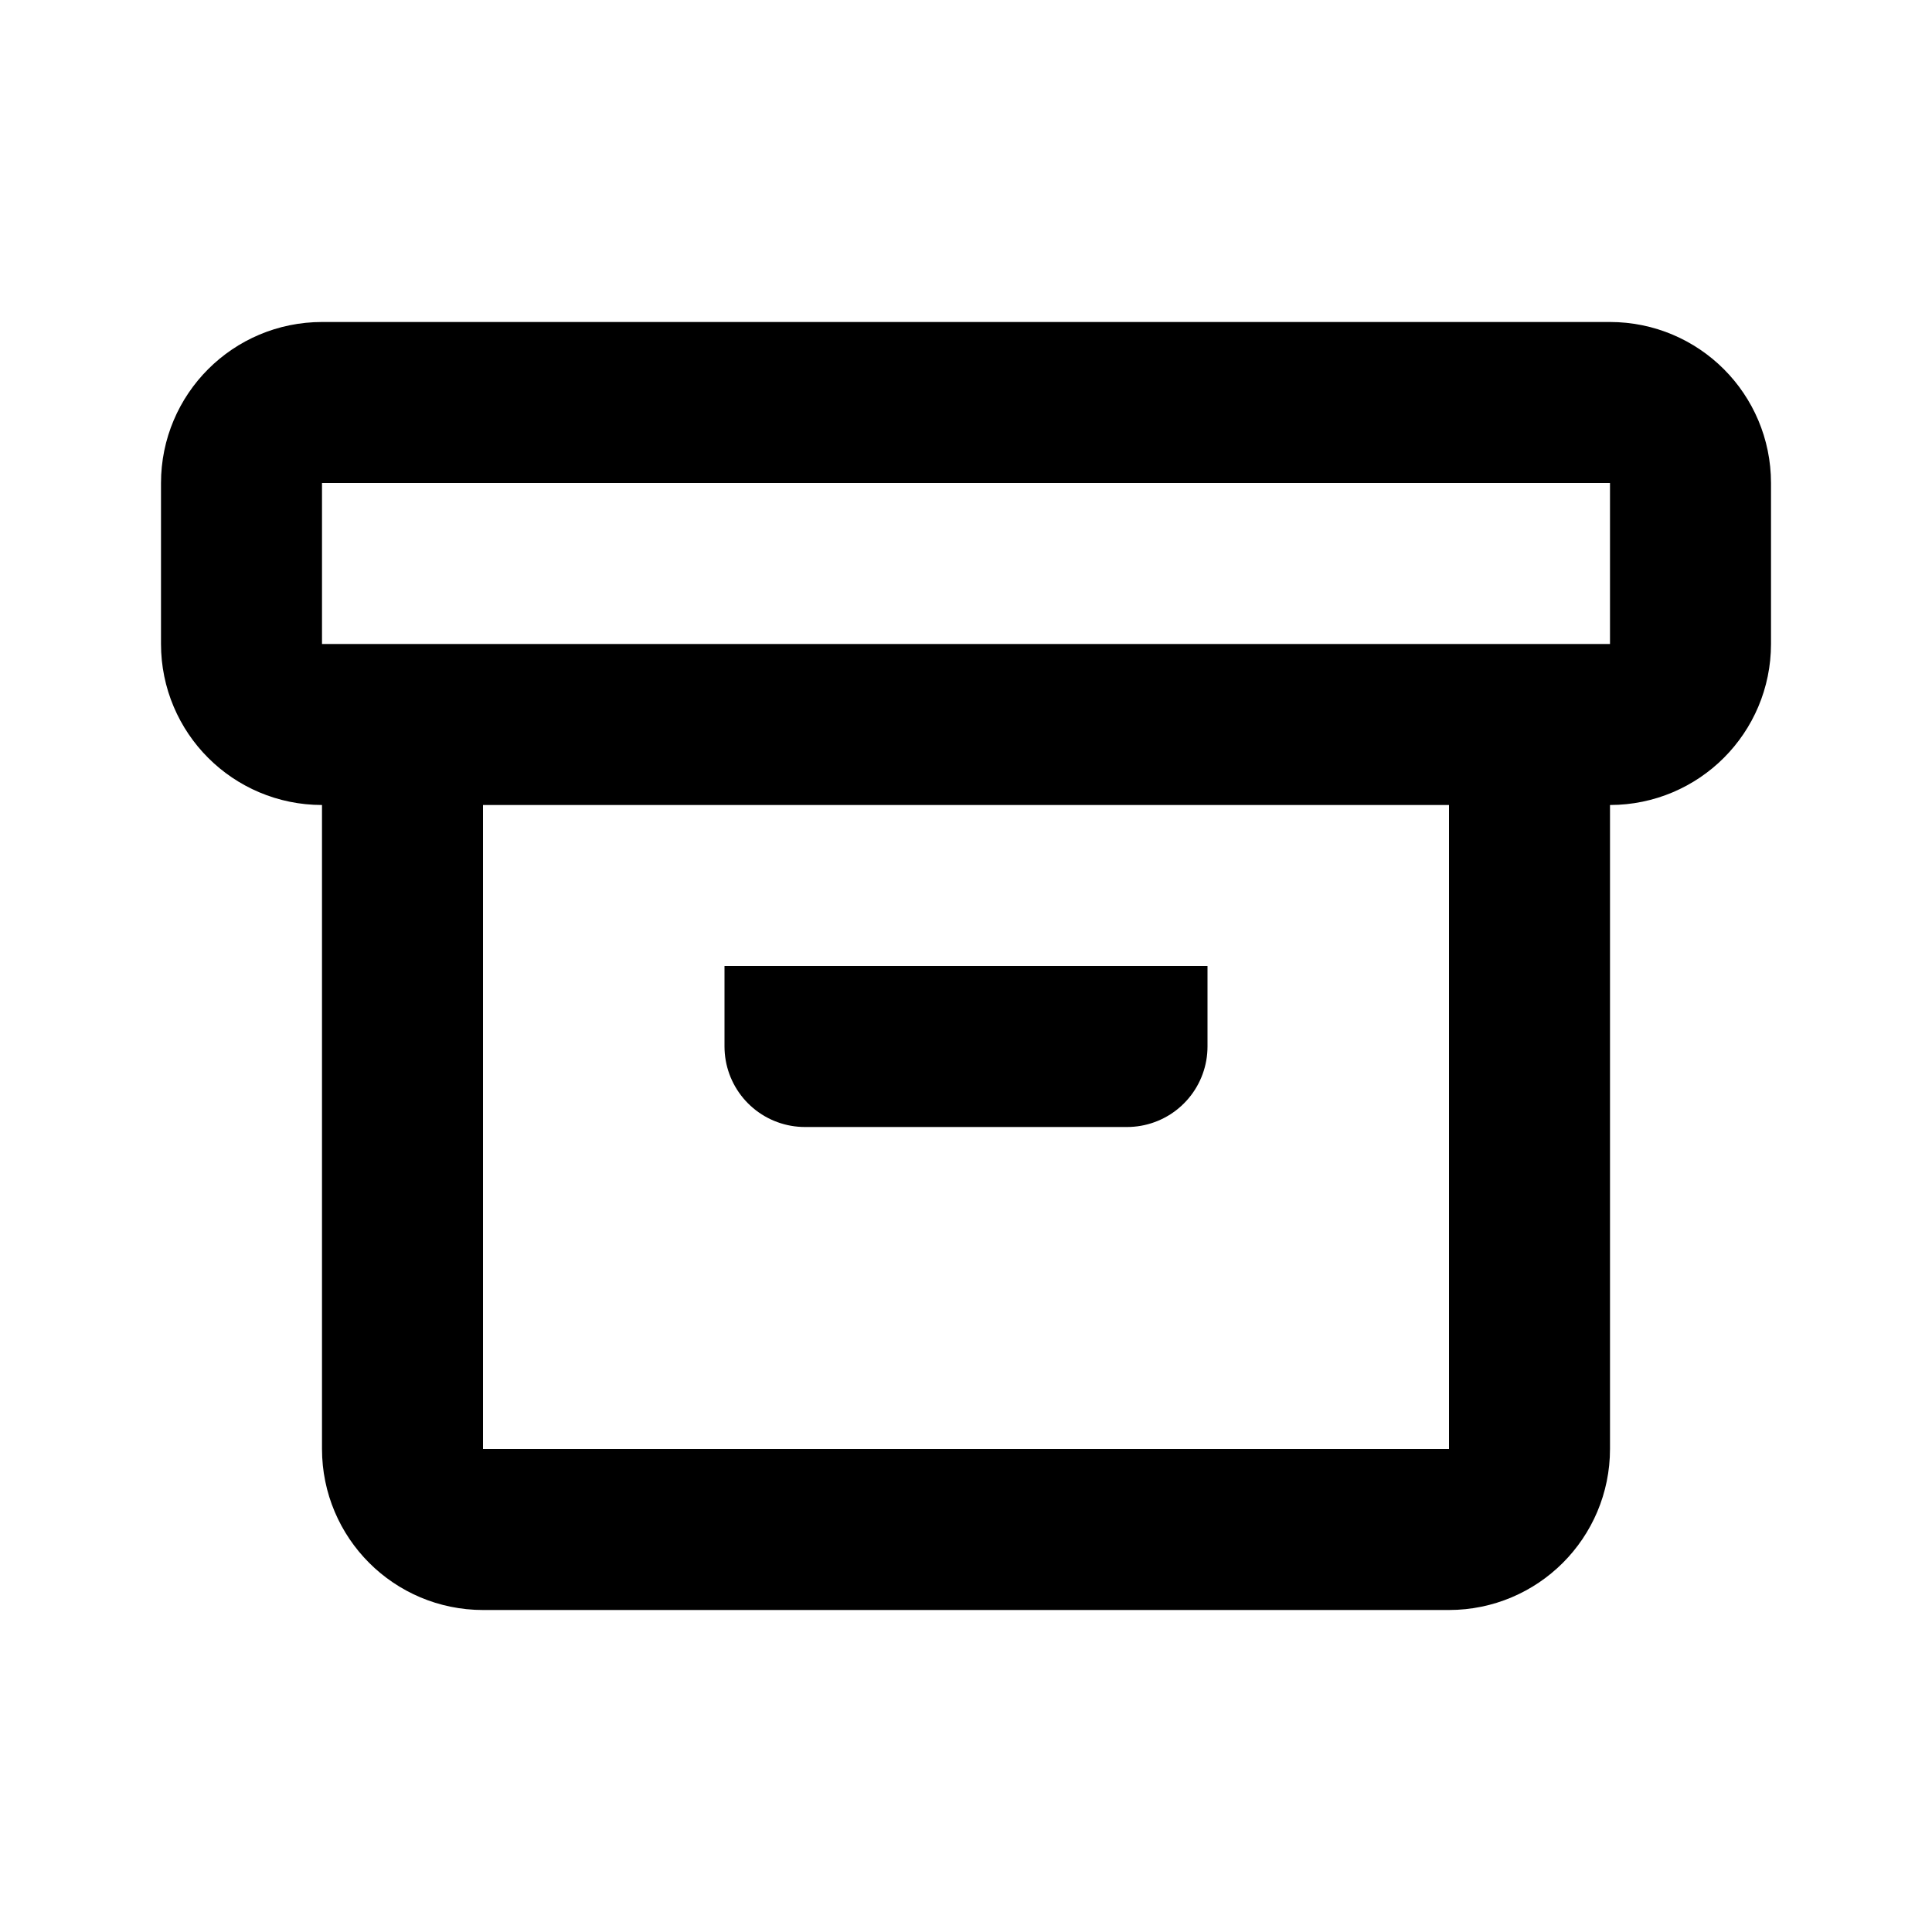
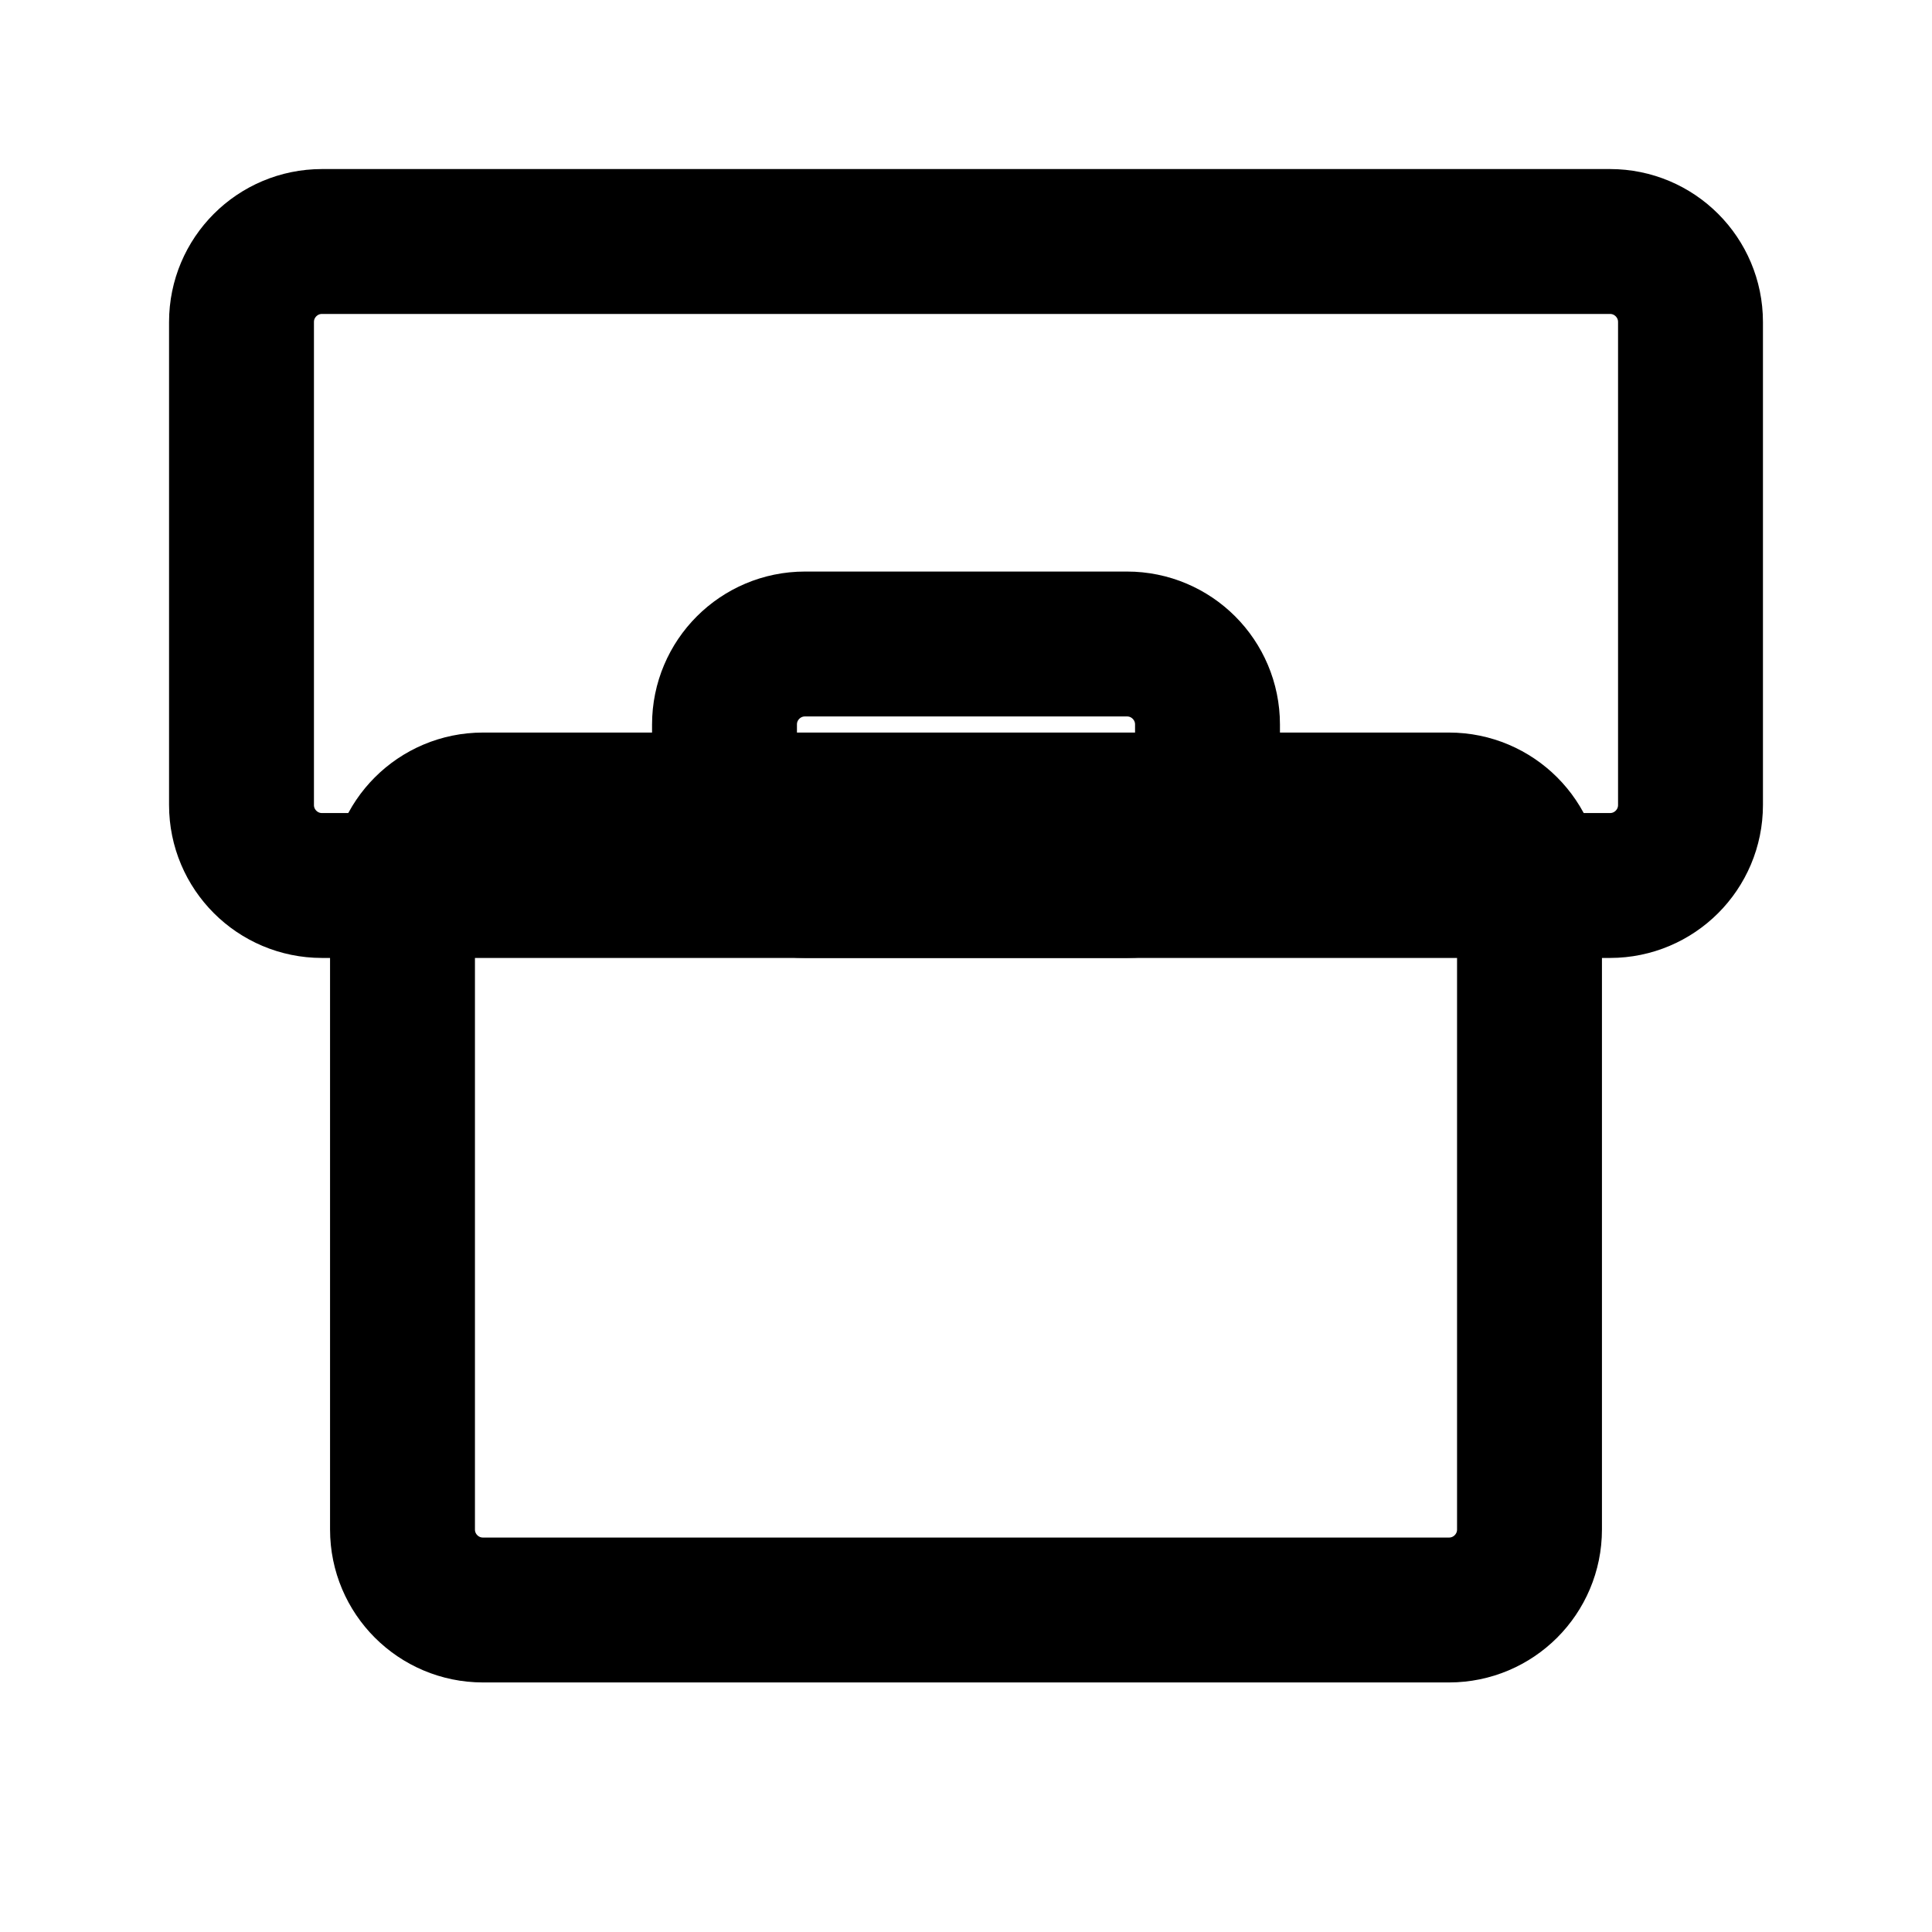
<svg xmlns="http://www.w3.org/2000/svg" width="24" height="24" fill="none" viewBox="0 0 24 24">
-   <path stroke="currentColor" stroke-linejoin="round" stroke-width="2" d="M10 12v1h4v-1m4 7H6a1 1 0 0 1-1-1V9h14v9a1 1 0 0 1-1 1ZM4 5h16a1 1 0 0 1 1 1v2a1 1 0 0 1-1 1H4a1 1 0 0 1-1-1V6a1 1 0 0 1 1-1Z" />
+   <rect x="3" y="3" width="18" height="8" rx="1" stroke="currentColor" stroke-width="1.8" stroke-linejoin="round" fill="none" />
+   <rect x="5" y="10" width="14" height="10" rx="1" stroke="currentColor" stroke-width="1.8" stroke-linejoin="round" fill="none" />
+   <rect x="9" y="8" width="6" height="3" rx="1" stroke="currentColor" stroke-width="1.8" stroke-linejoin="round" fill="none" />
</svg>
